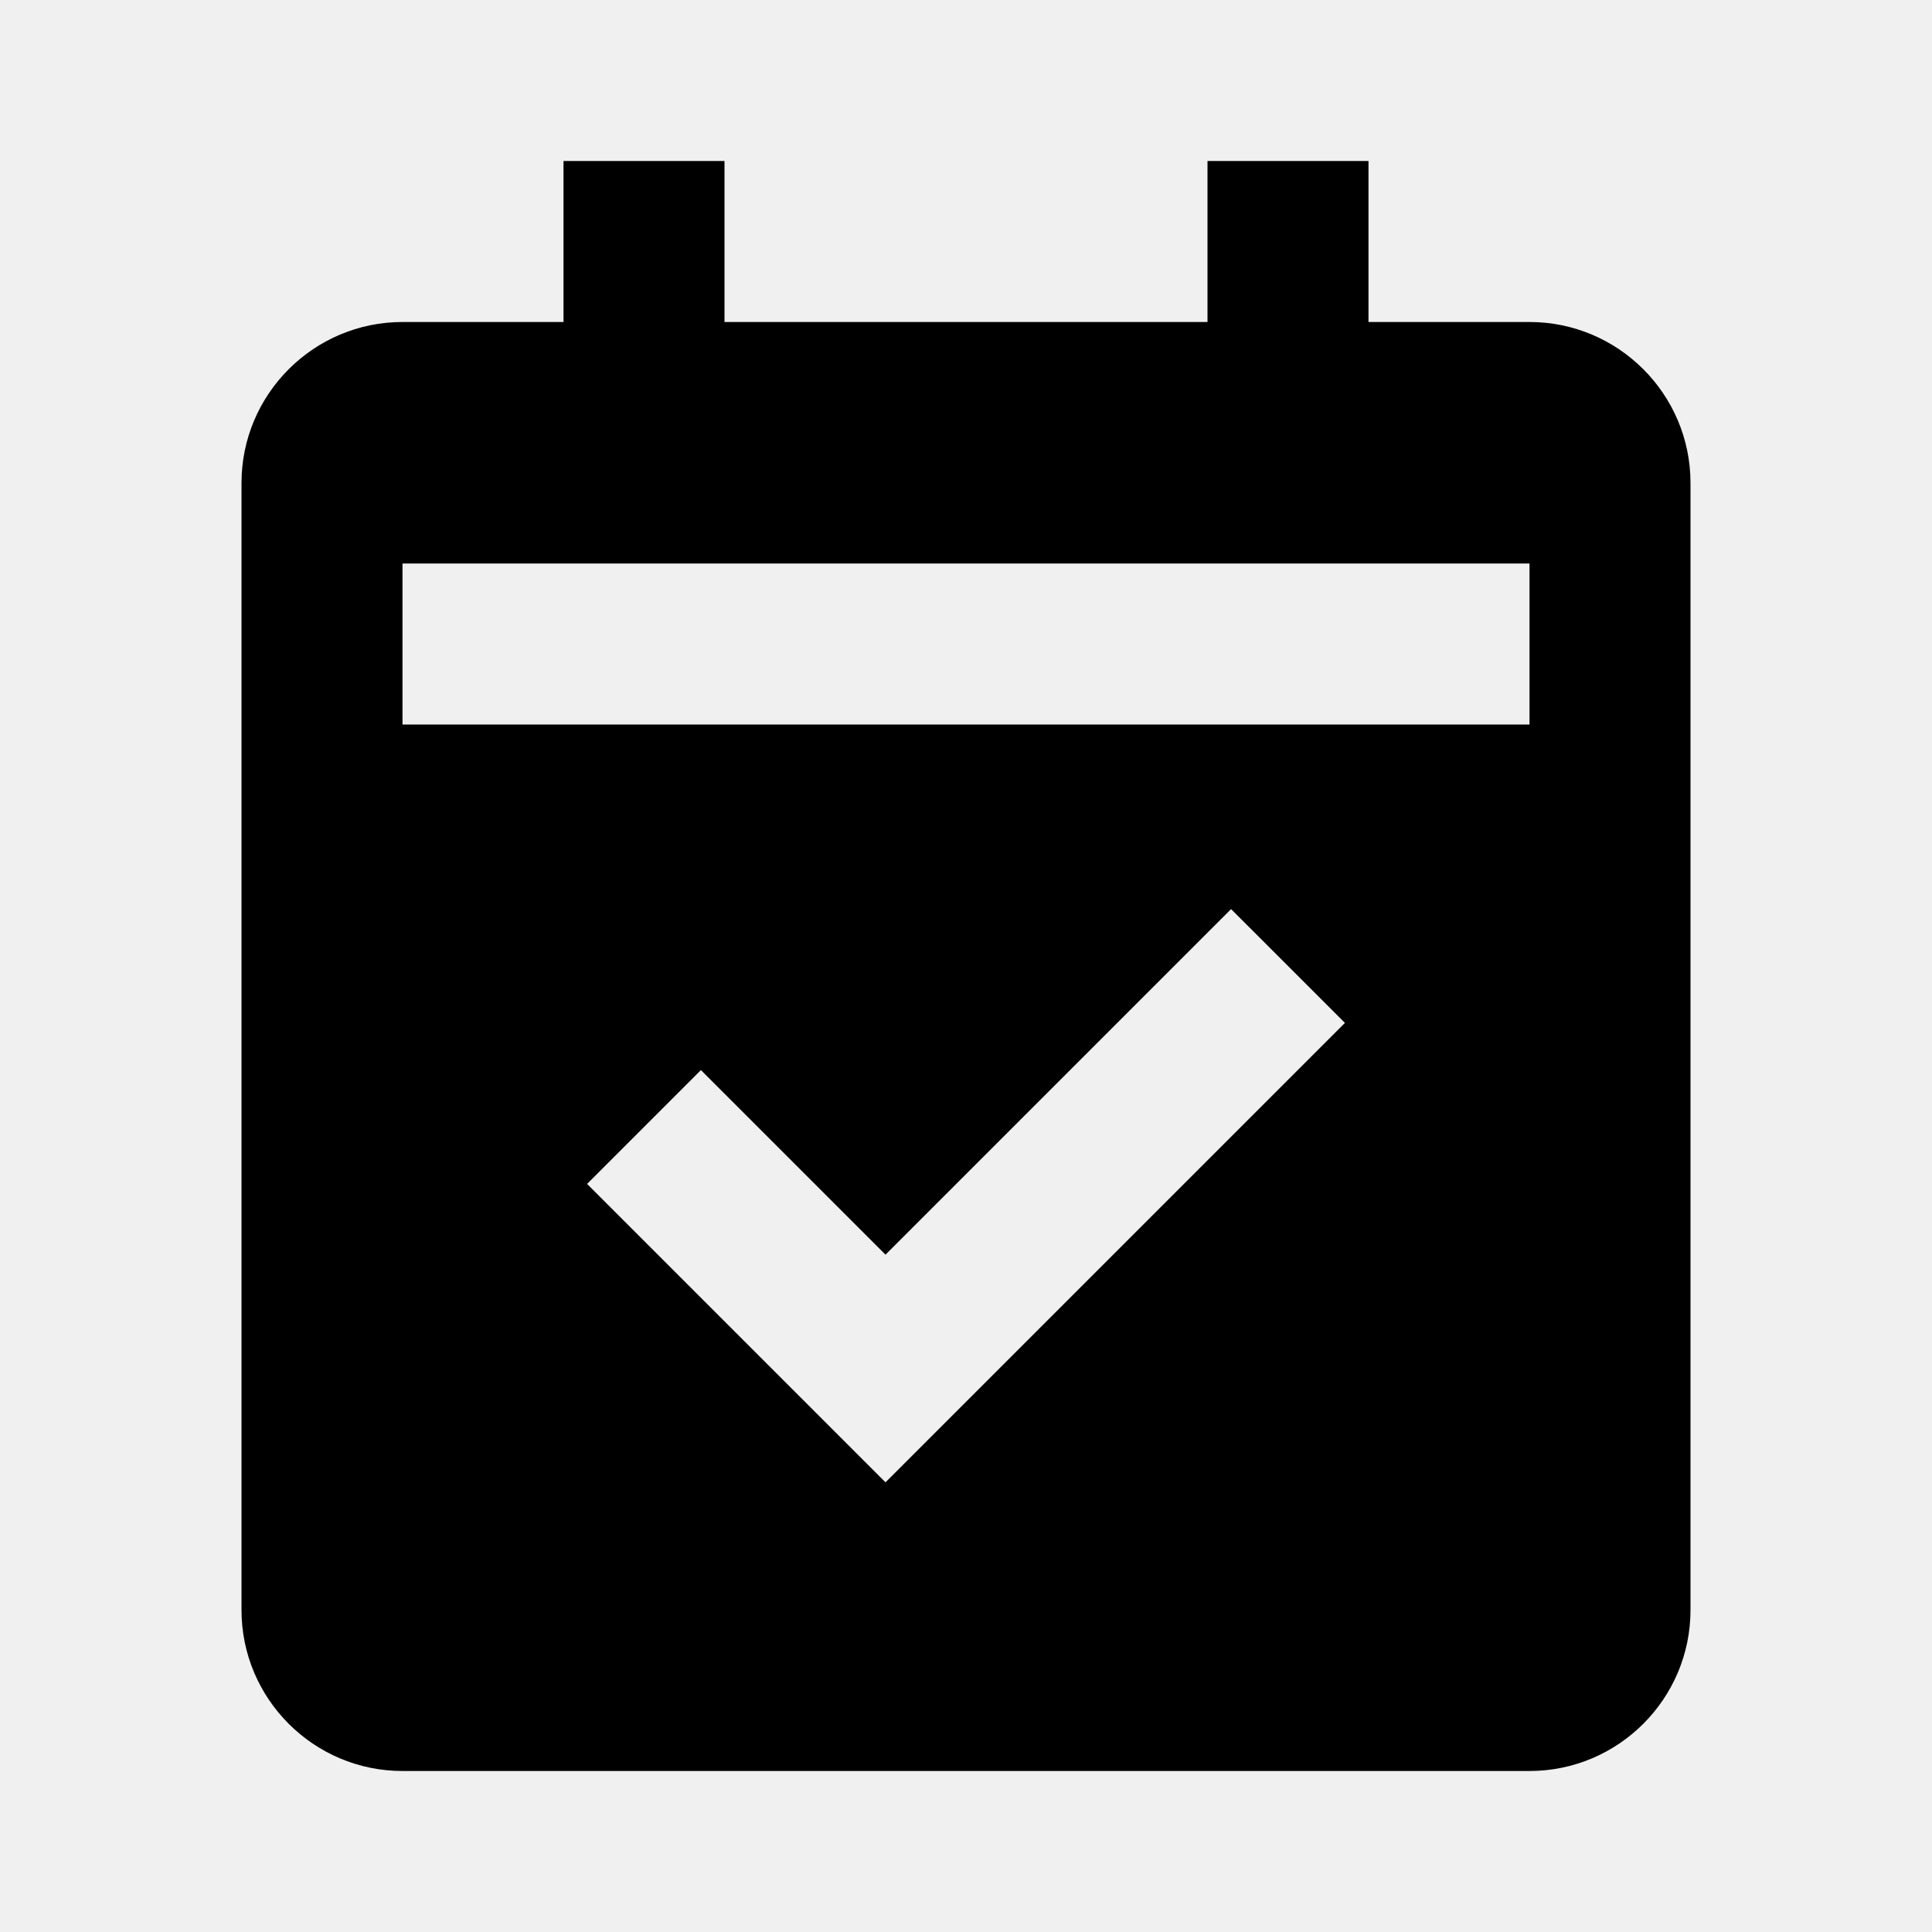
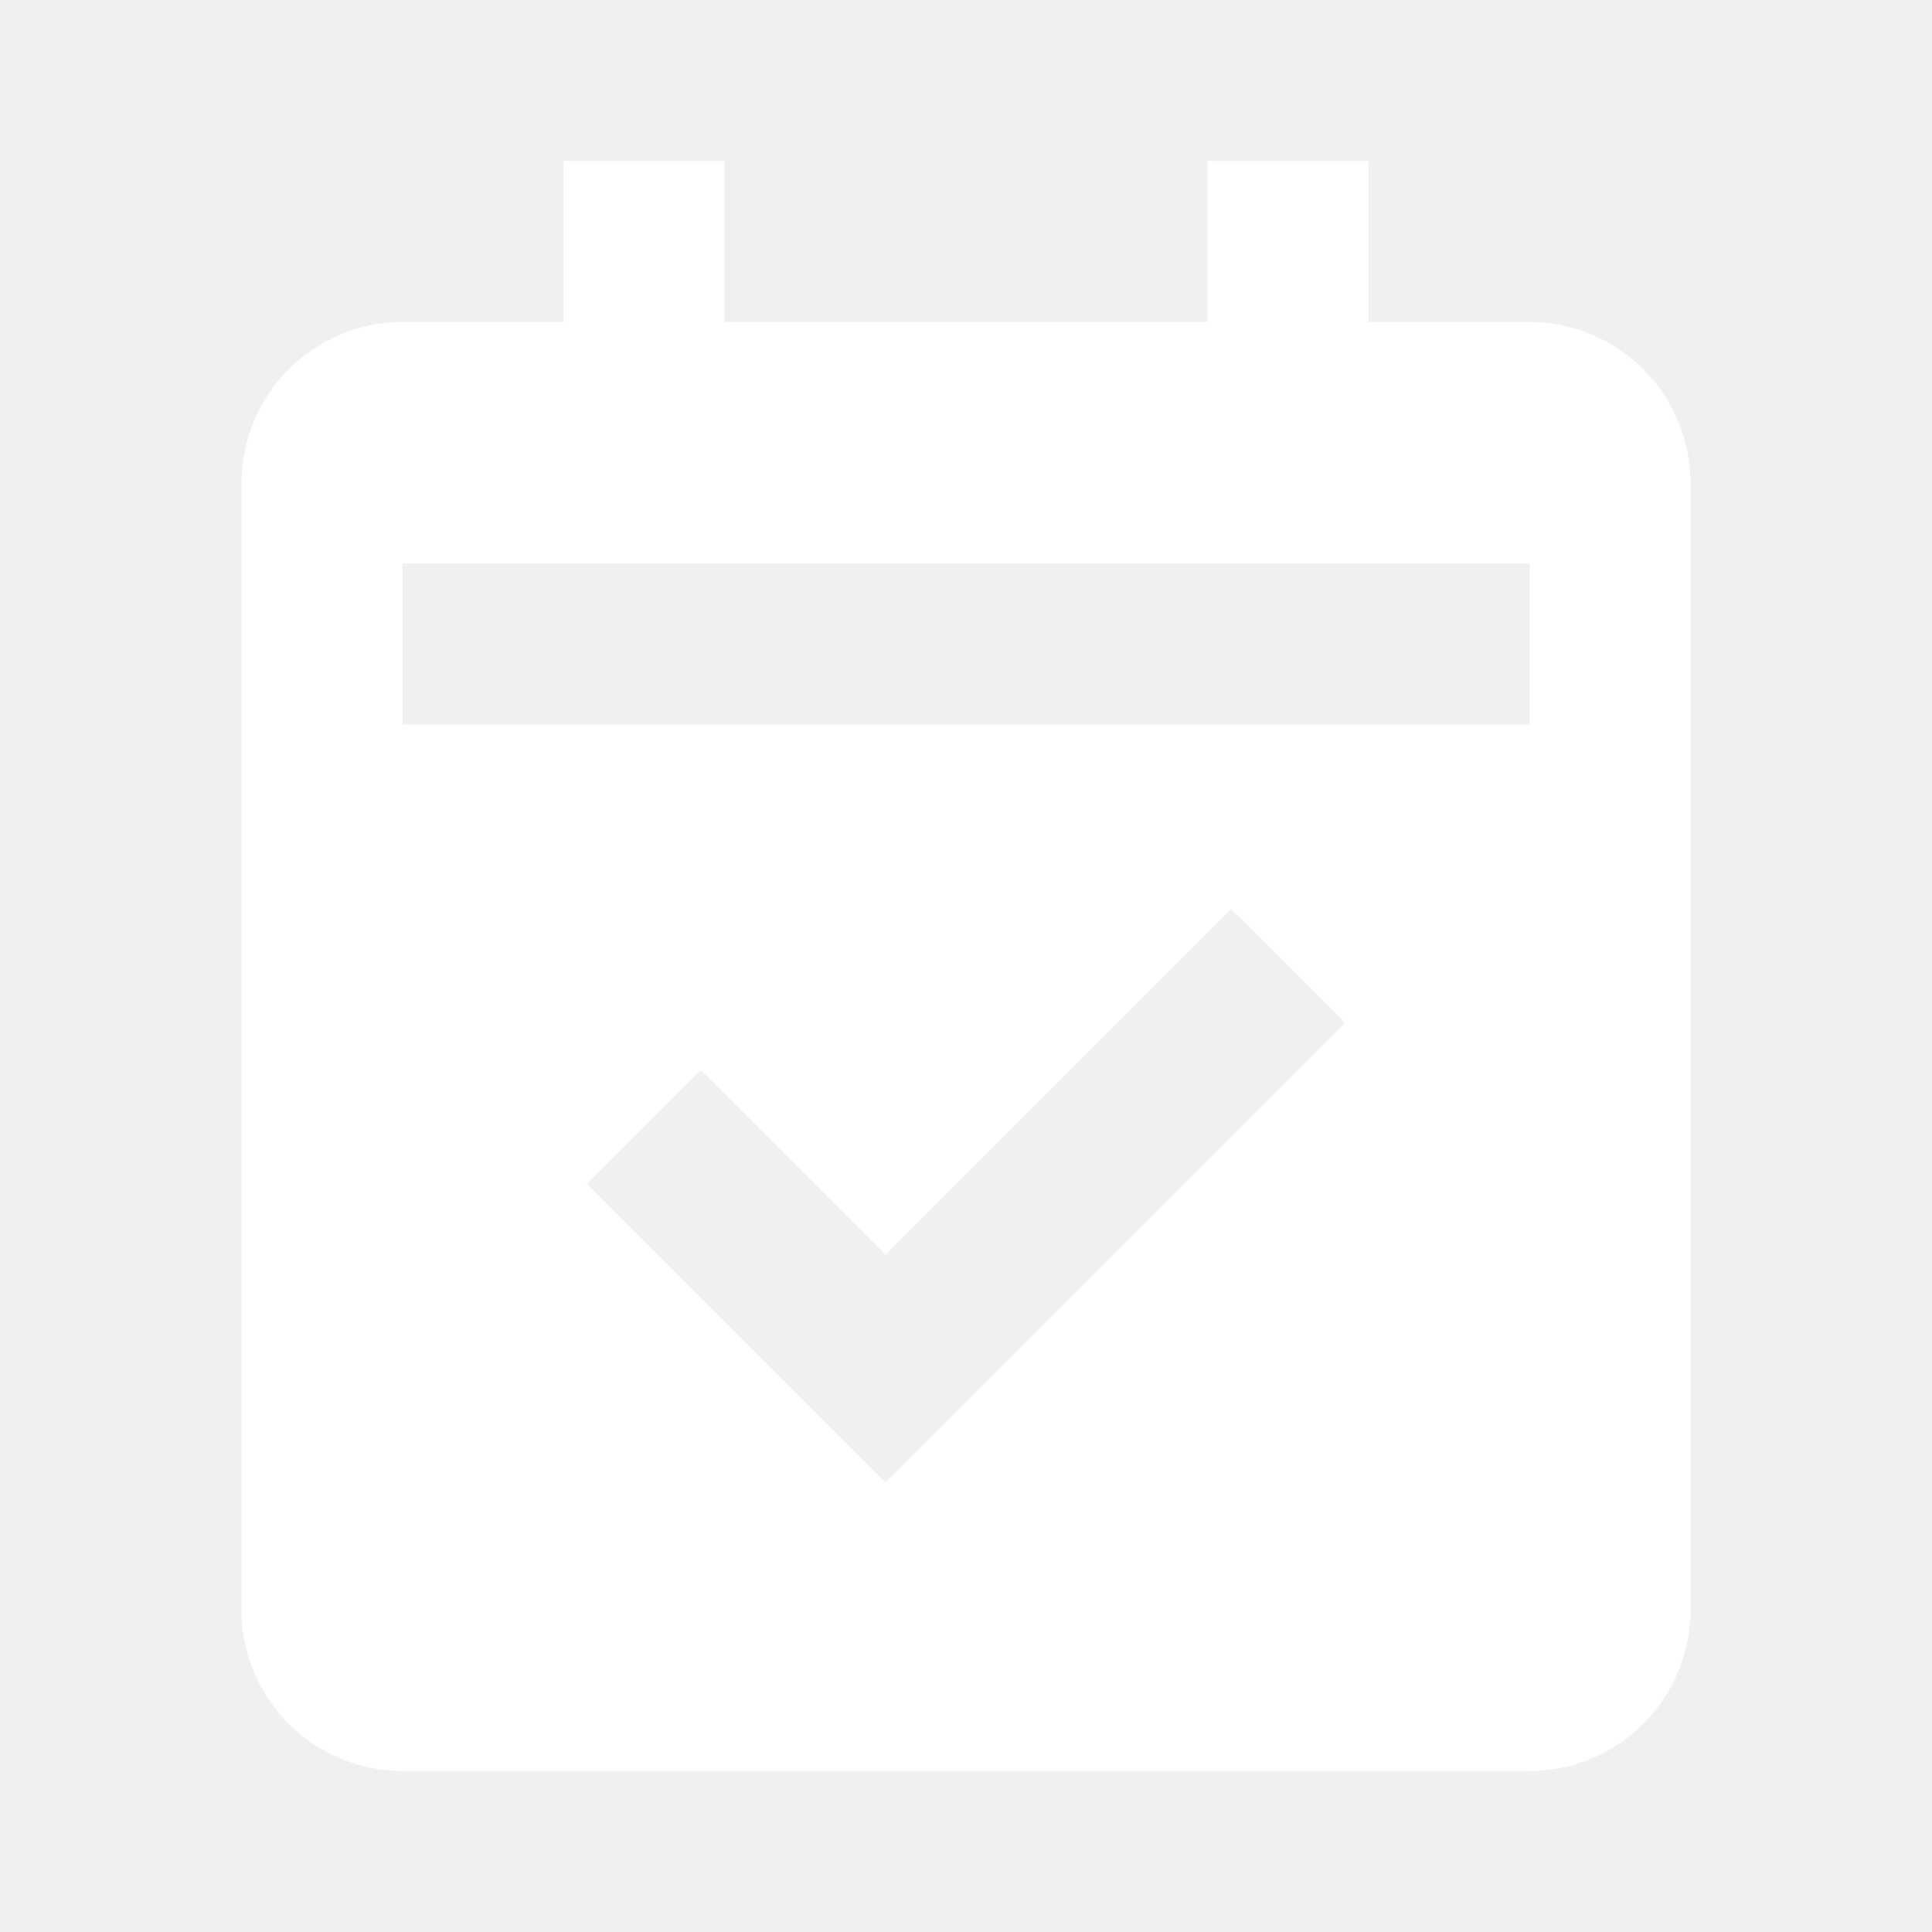
- <svg xmlns="http://www.w3.org/2000/svg" width="24" height="24" style="fill: rgba(0, 0, 0, 1);transform: ;msFilter:;">
+ <svg xmlns="http://www.w3.org/2000/svg" width="24" height="24" style="fill:#fff;transform: ;msFilter:;">
  <path d="M5 22h14c1.103 0 2-.897 2-2V6c0-1.103-.897-2-2-2h-2V2h-2v2H9V2H7v2H5c-1.103 0-2 .897-2 2v14c0 1.103.897 2 2 2zm6-3.586-3.707-3.707 1.414-1.414L11 15.586l4.293-4.293 1.414 1.414L11 18.414zM5 7h14v2H5V7z" />
</svg>
